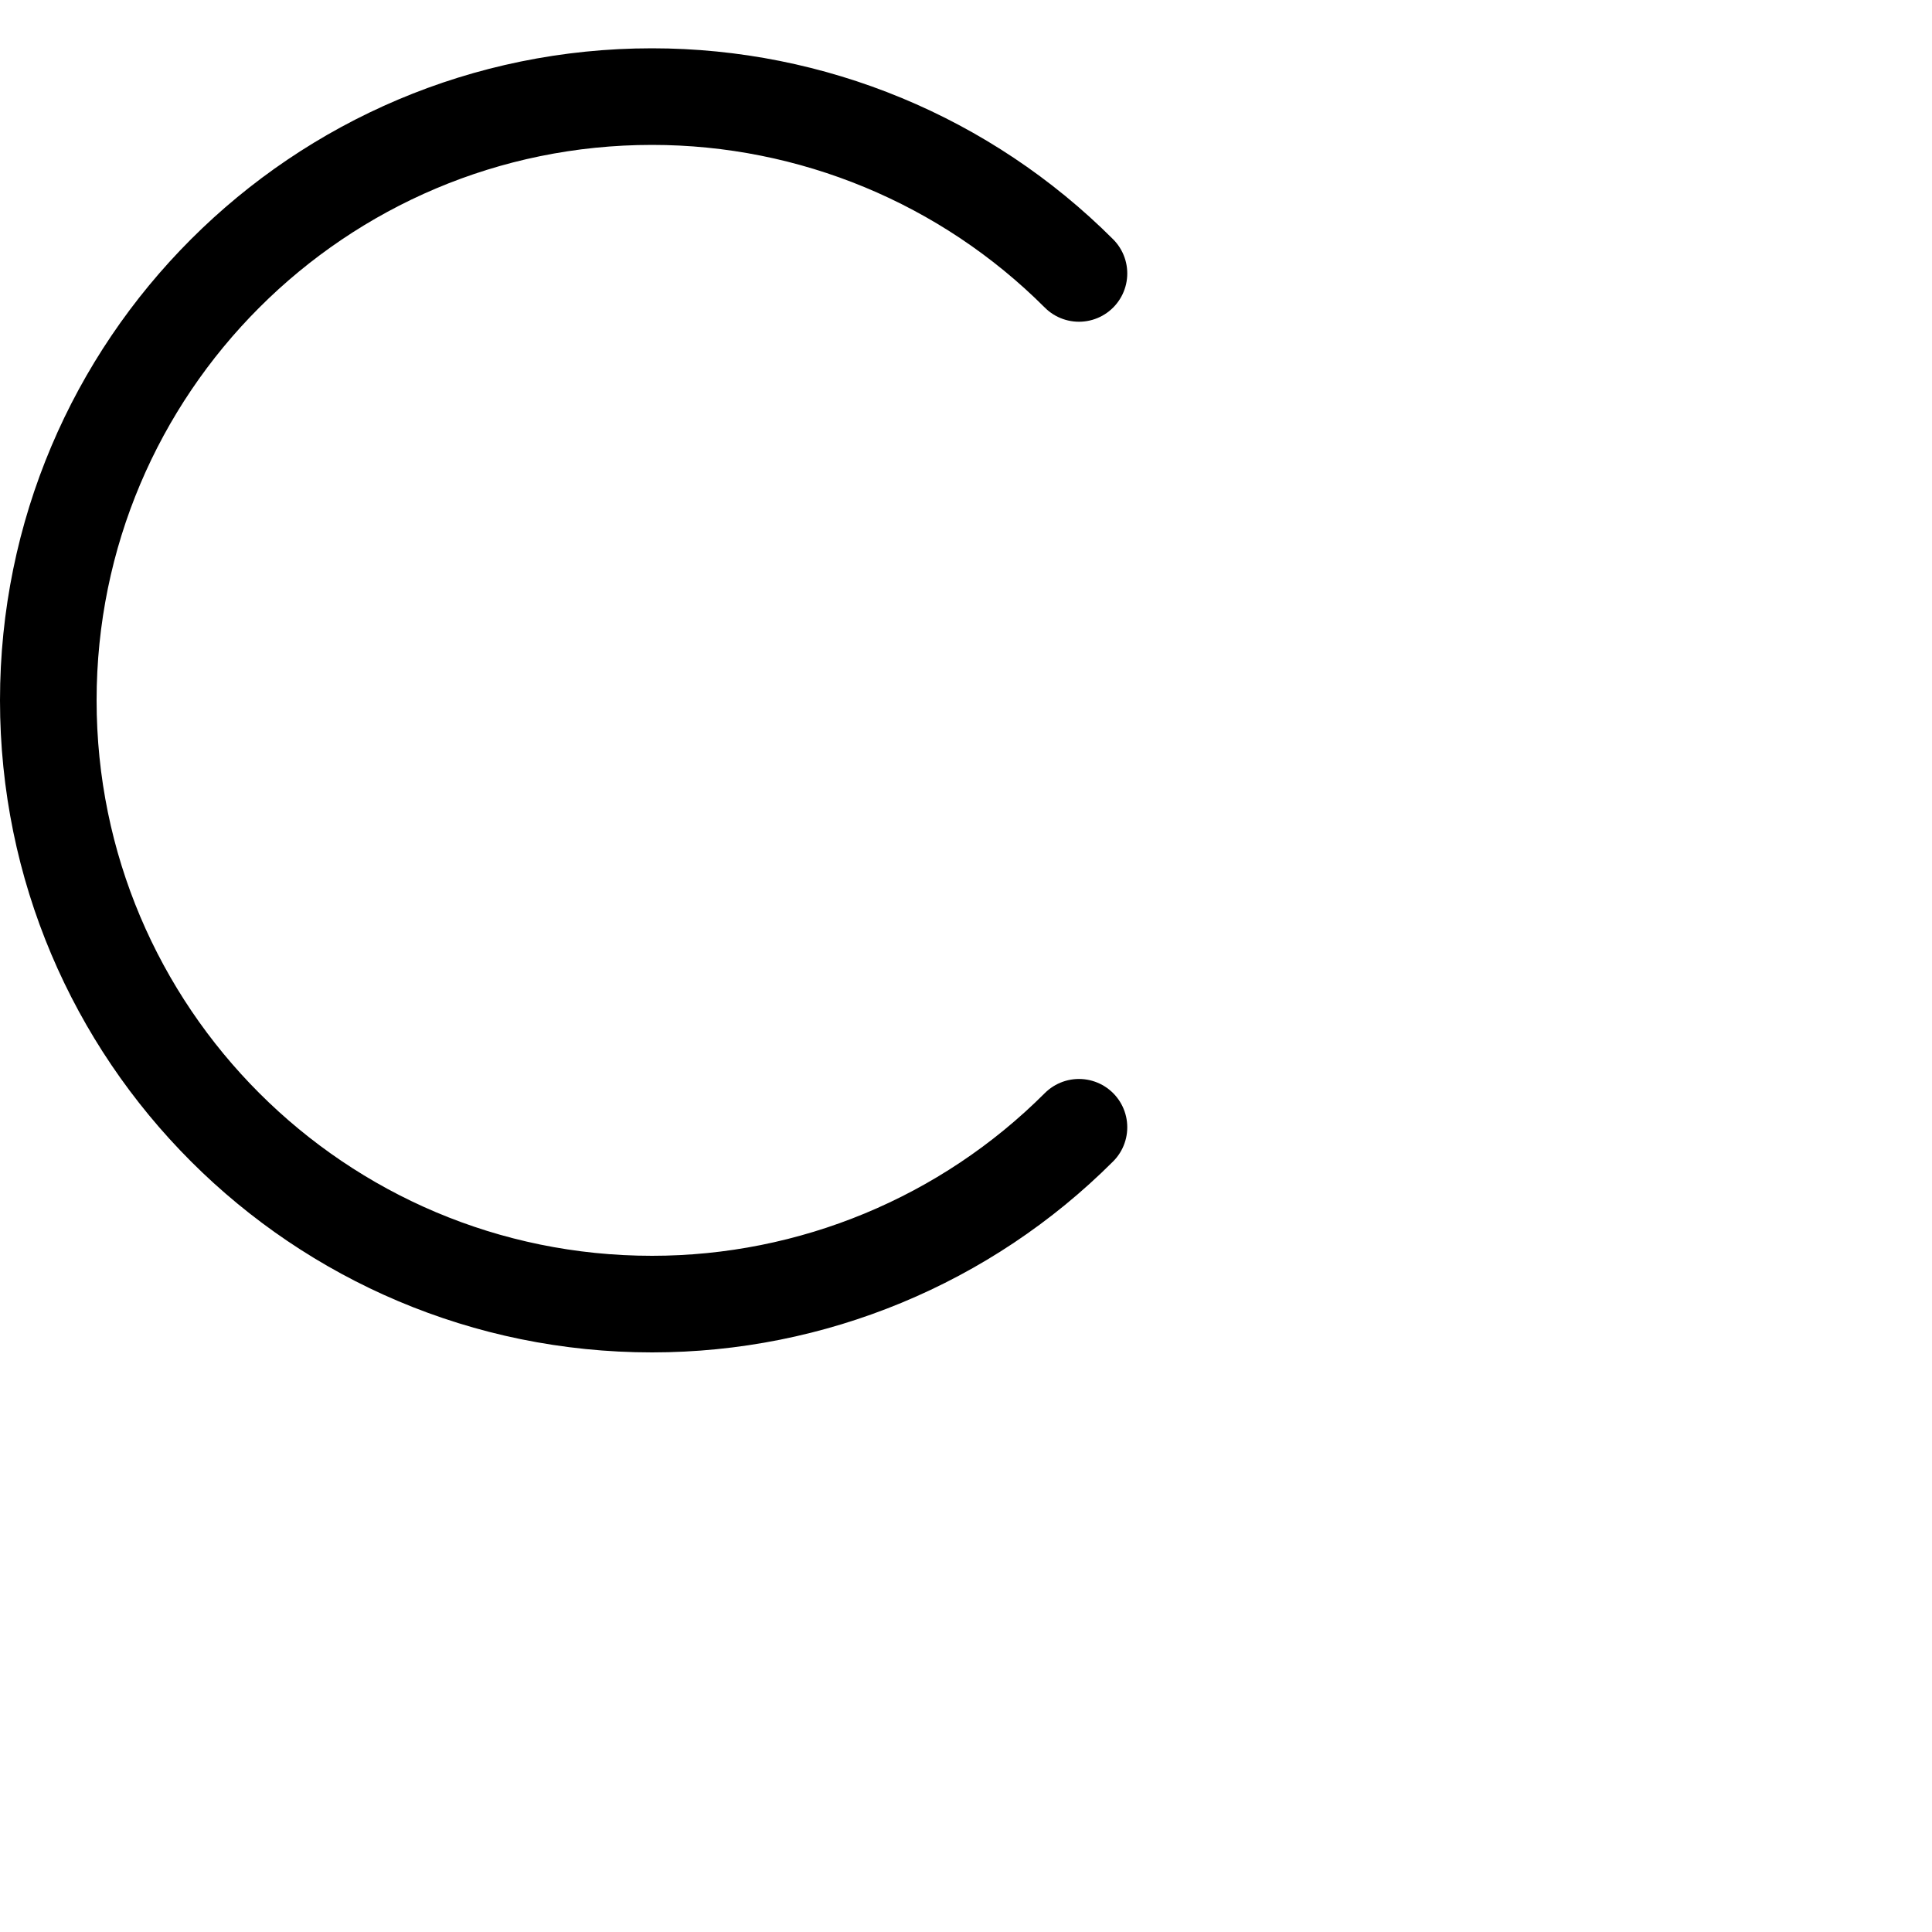
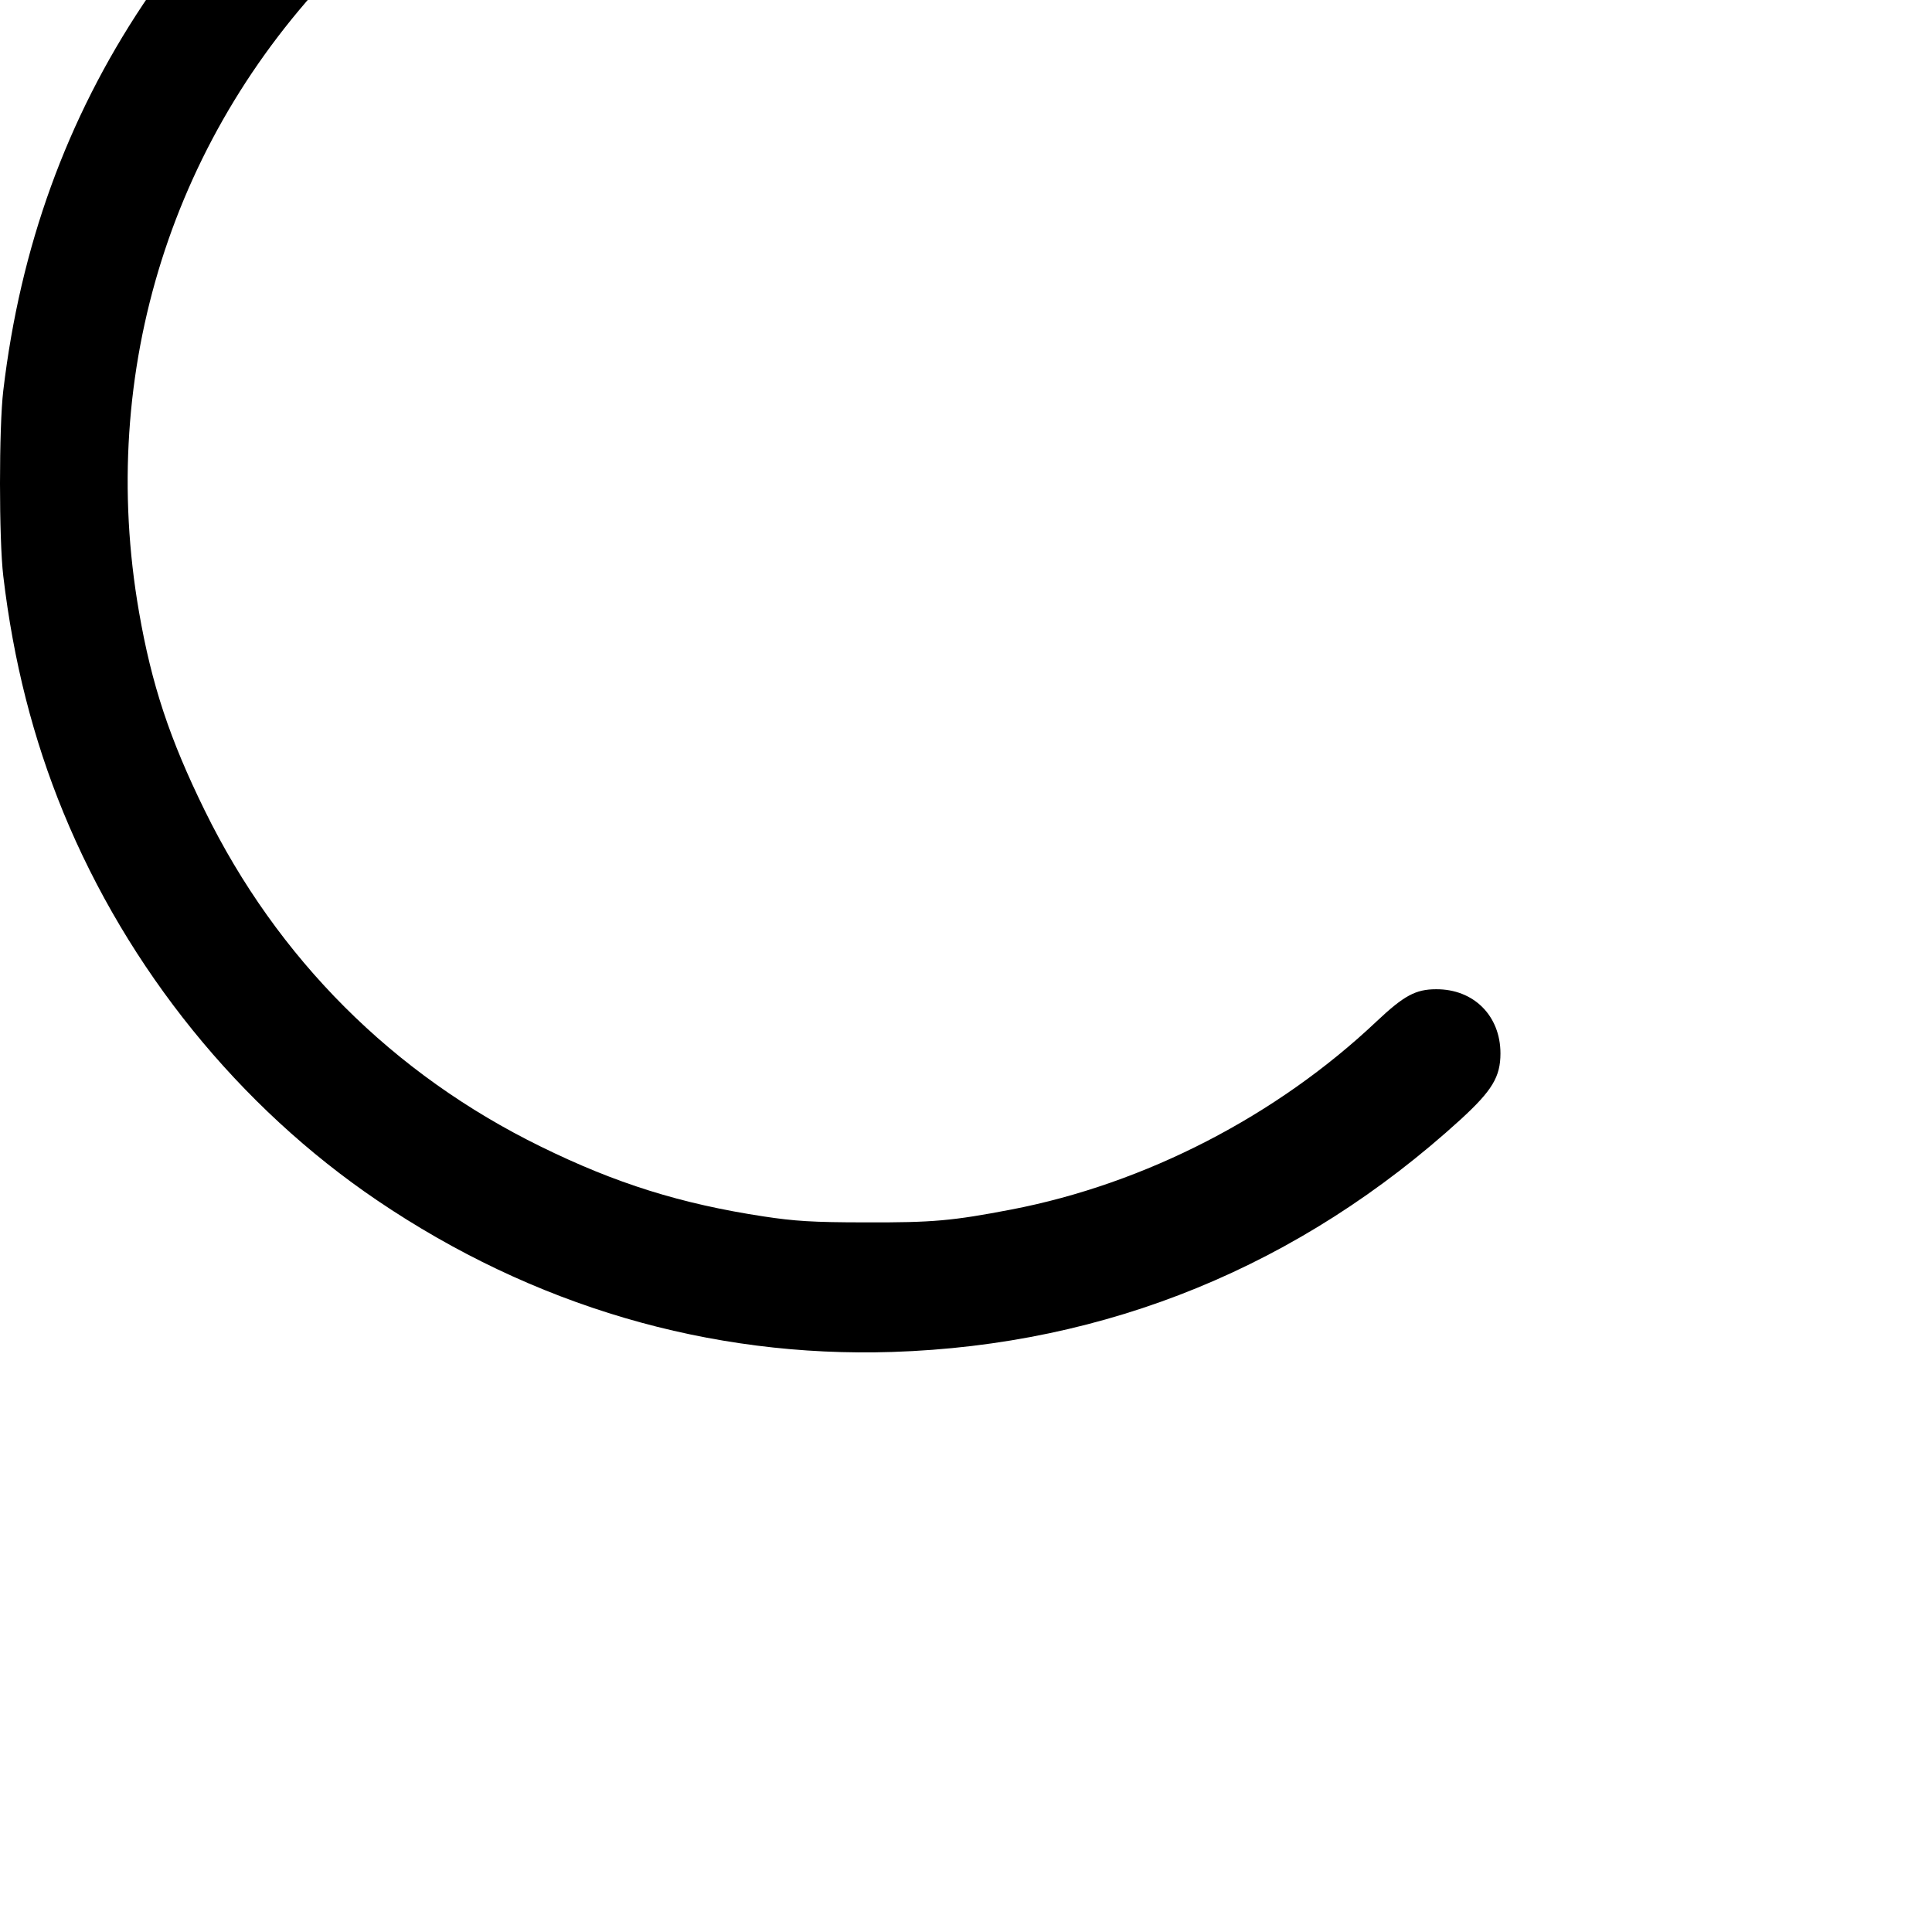
<svg xmlns="http://www.w3.org/2000/svg" width="1000" height="1000" viewBox="0 0 1000 1000" version="1.1" id="svg8">
  <defs id="defs2" />
  <g id="layer1" style="display:inline">
-     <path d="M 558.471 583.471 A 312.5 312.5 0 0 1 337.5 675 A 312.5 312.5 0 0 1 25 362.5 A 312.5 312.5 0 0 1 337.5 50 A 312.5 312.5 0 0 1 558.471 141.529 " style="fill:none;stroke:#000000;stroke-width:50;stroke-linecap:round;stroke-linejoin:round;stroke-opacity:1;paint-order:markers stroke fill" id="path1572" />
+     <g transform="matrix(0.1333333,0,0,-0.1333333,-0.7,1100.165)" fill="#000000" stroke="none" id="g6">
+       <path d="m 3160,9743 c -210,-20 -268,-27 -364,-43 C 2337,9620 1900,9445 1515,9188 1115,8921 828,8635 561,8235 264,7789 84,7293 18,6735 1,6592 1,6158 18,6015 57,5685 134,5383 251,5098 501,4489 934,3954 1470,3591 c 604,-409 1290,-611 2000,-588 833,27 1582,334 2206,903 122,112 154,165 154,256 0,146 -104,250 -250,249 -79,0 -125,-25 -230,-124 -389,-368 -899,-631 -1418,-731 -229,-44 -306,-51 -567,-50 -205,0 -276,5 -395,23 -322,49 -574,128 -865,271 -574,281 -1023,730 -1305,1305 -136,277 -206,488 -255,770 -163,936 130,1862 799,2531 281,280 580,480 949,633 530,220 1143,268 1731,136 479,-108 960,-366 1326,-712 105,-99 151,-124 230,-124 146,-1 250,103 250,249 0,91 -32,144 -154,256 -253,231 -510,407 -801,551 -411,203 -786,306 -1245,345 -107,9 -390,11 -470,3 z" id="path4" />
+     </g>
  </g>
</svg>
